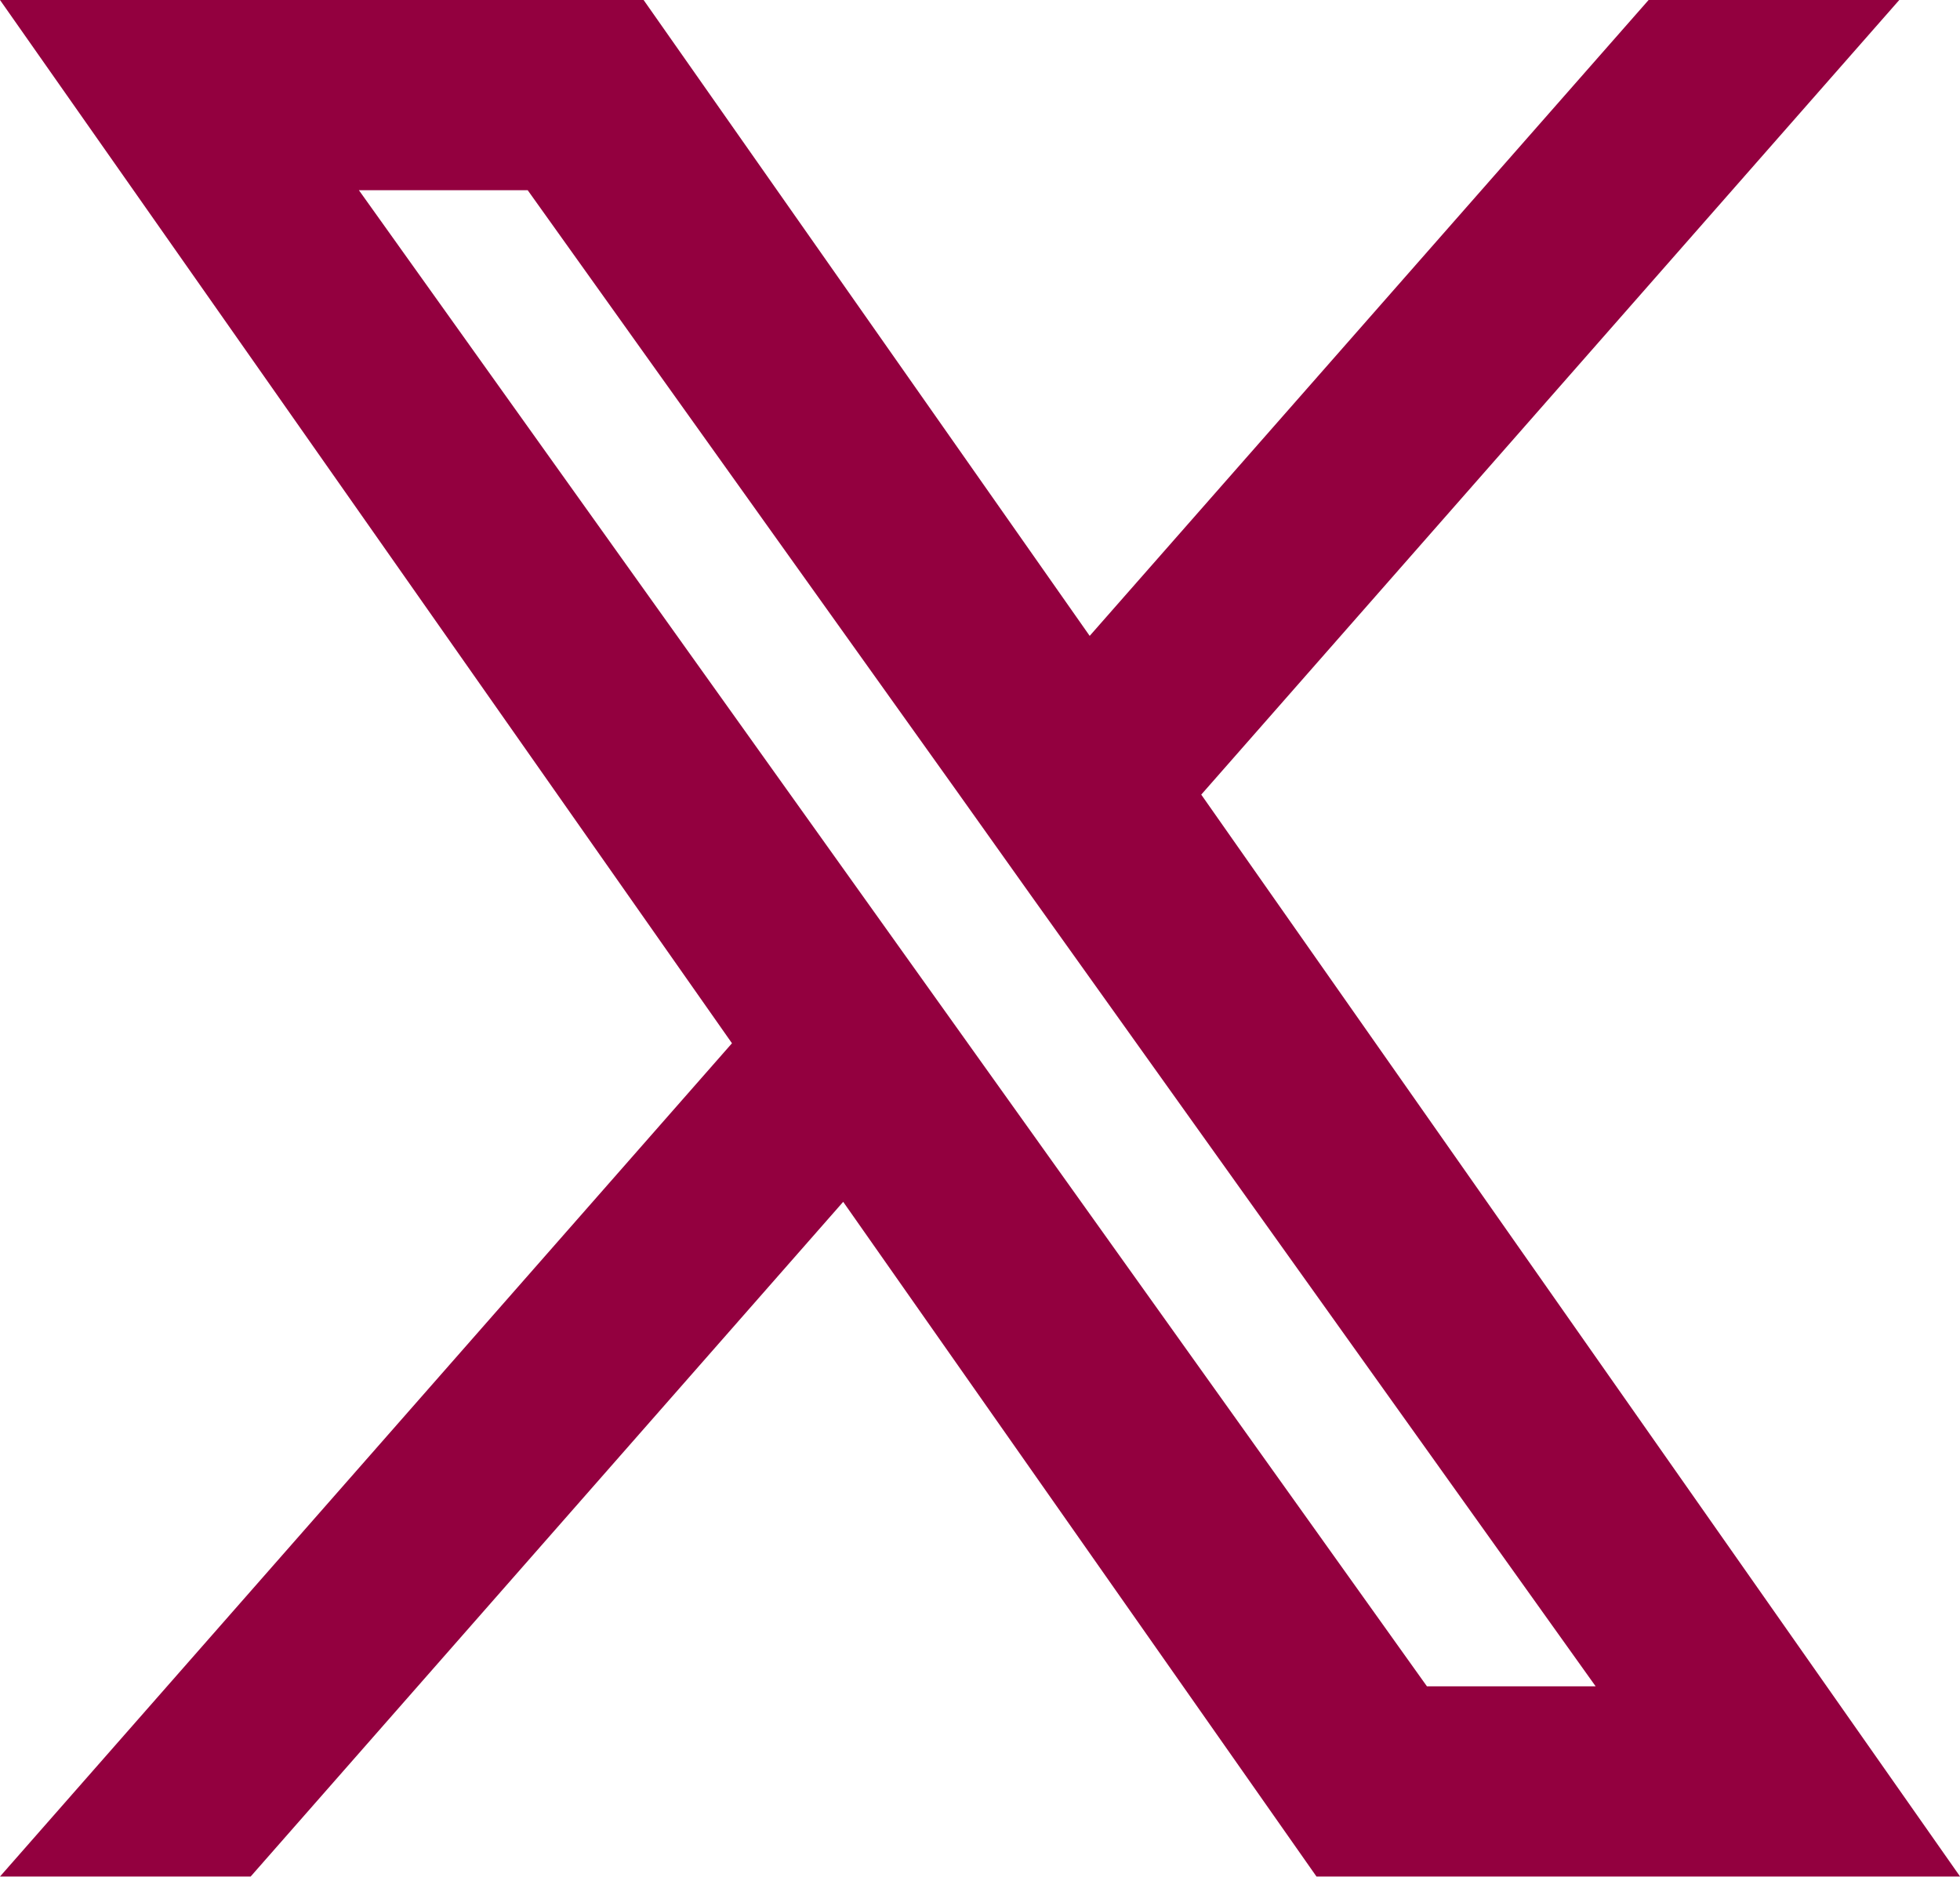
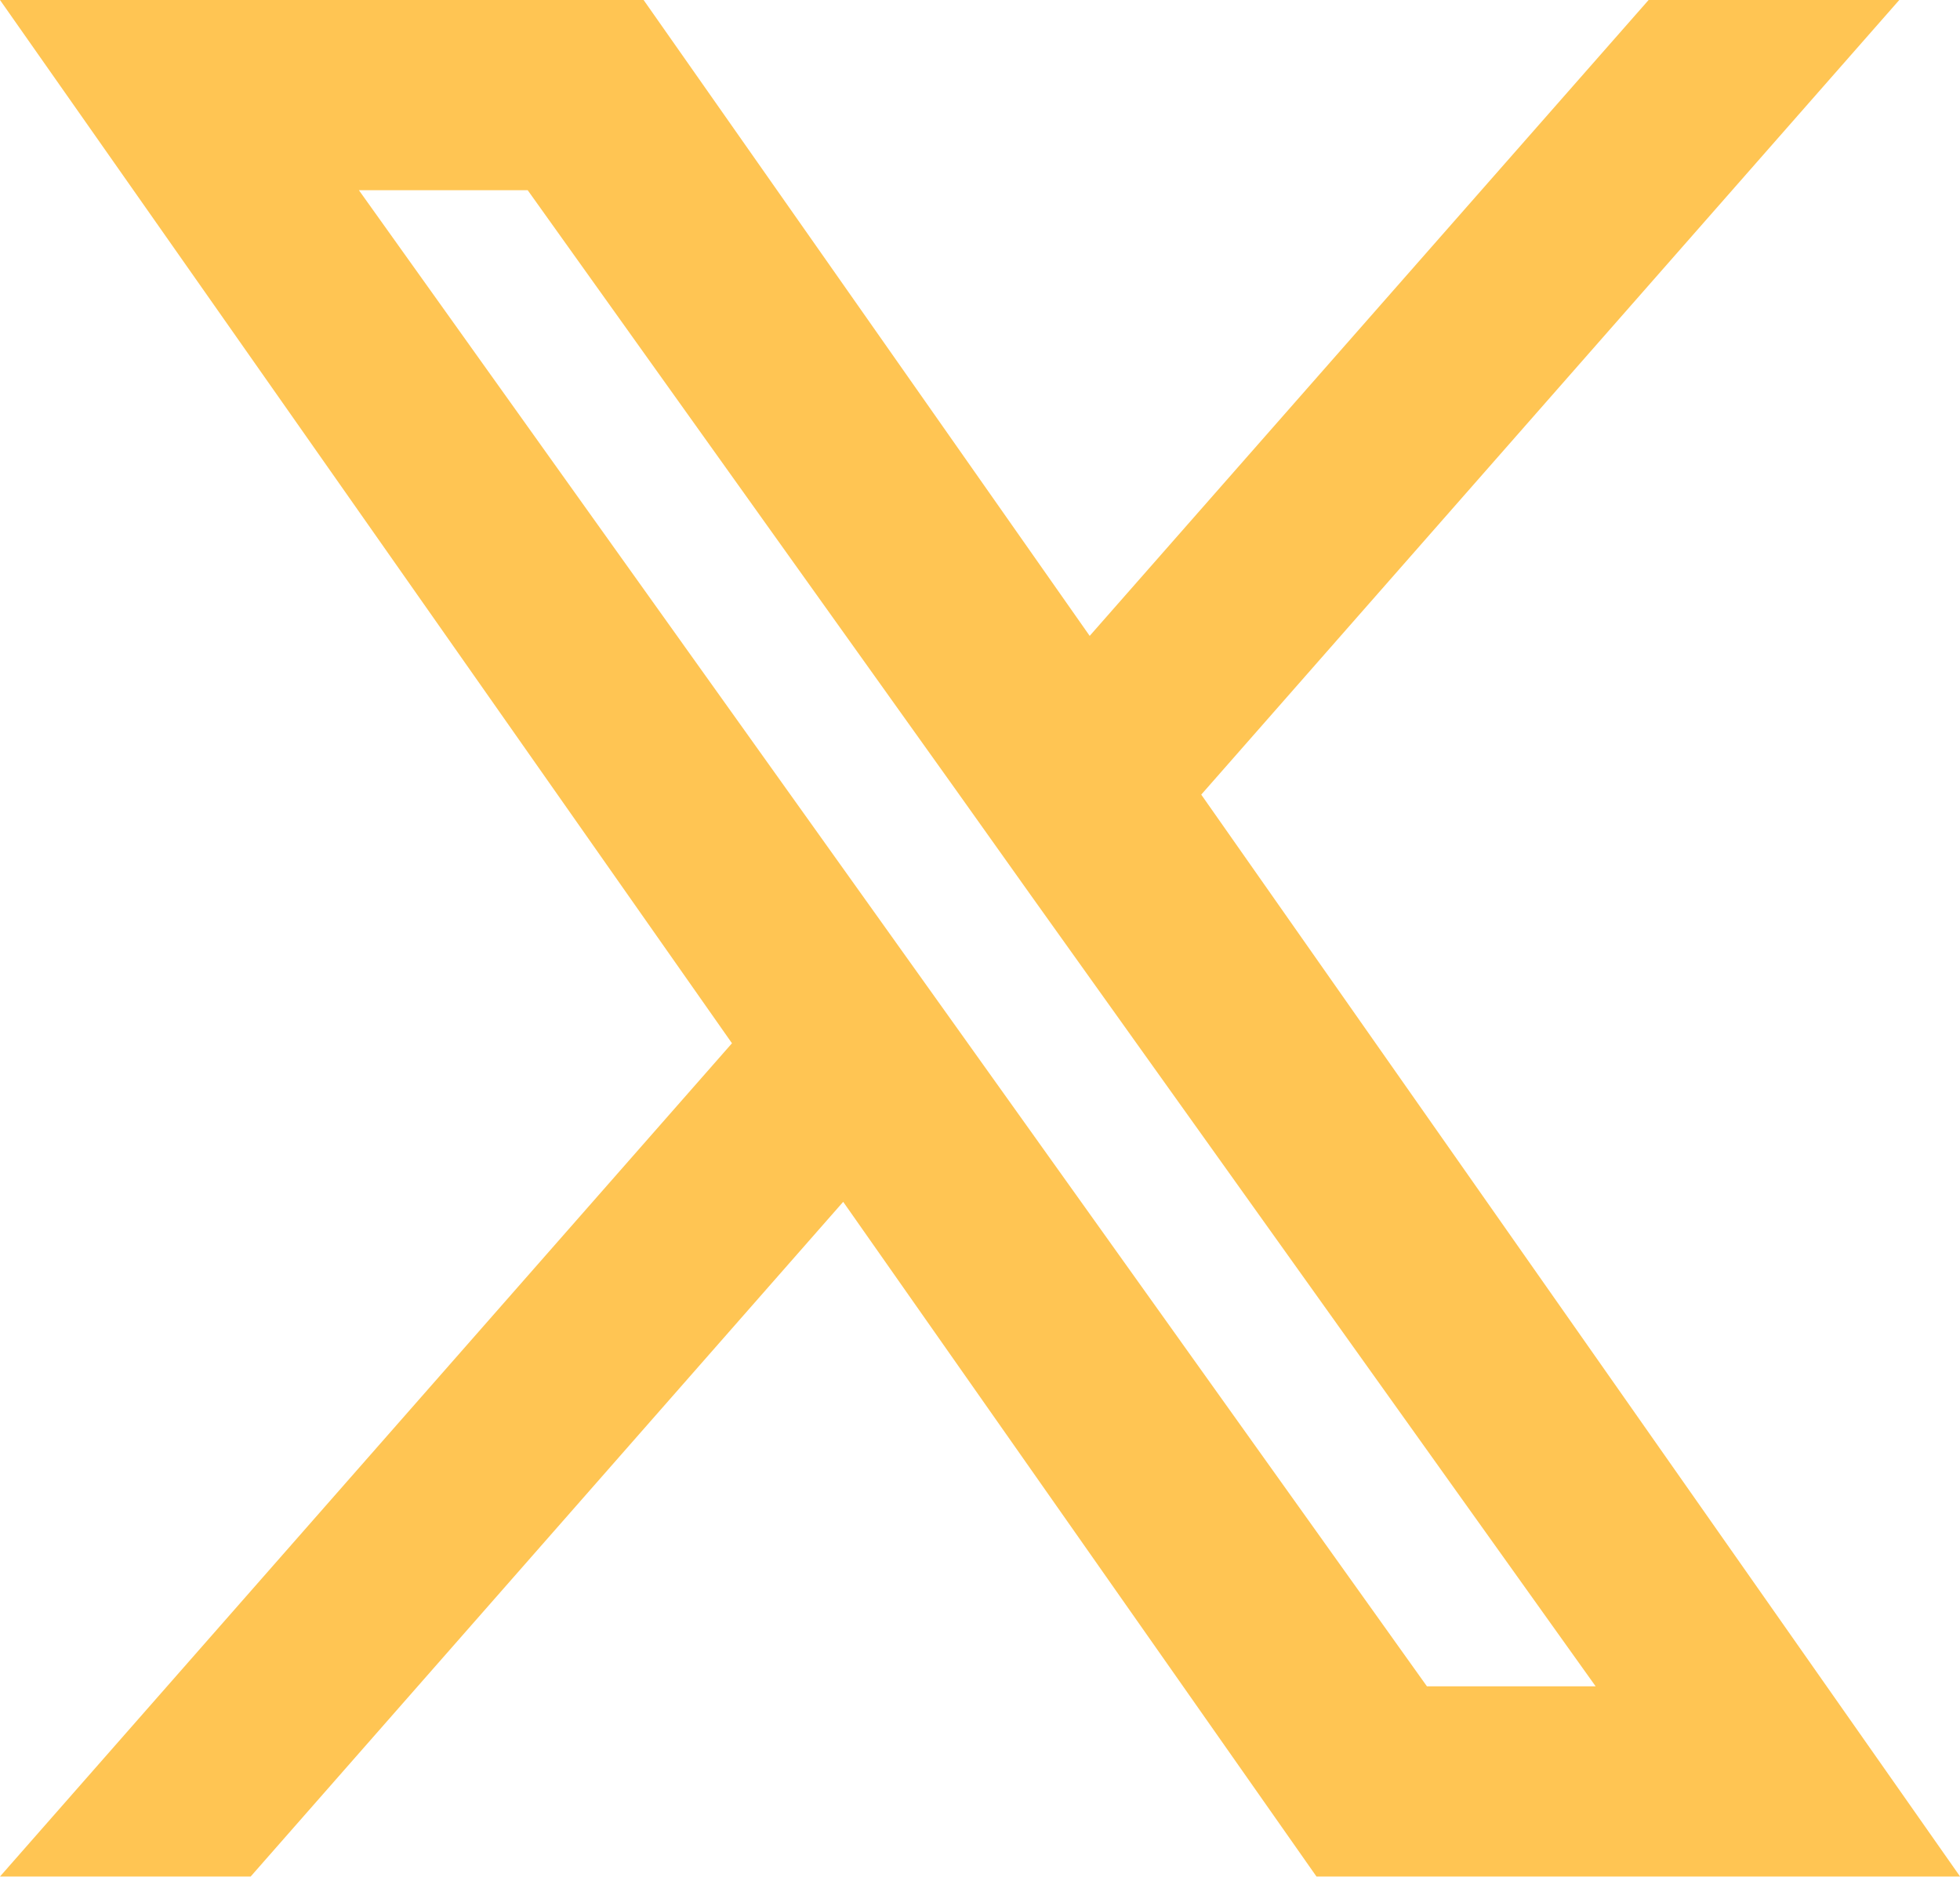
- <svg xmlns="http://www.w3.org/2000/svg" fill="#93003F" viewBox="0.51 1 22.98 22">
+ <svg xmlns="http://www.w3.org/2000/svg" fill="#FFC553" viewBox="0.51 1 22.98 22">
  <path fill-rule="evenodd" clip-rule="evenodd" d="M15.945 23L10.396 15.09L3.449 23H0.51L9.092 13.231L0.51 1H8.056L13.286 8.455L19.839 1H22.778L14.594 10.316L23.491 23H15.945ZM19.218 20.77H17.24L4.718 3.23H6.697L11.712 10.253L12.579 11.472L19.218 20.77Z" />
</svg>
